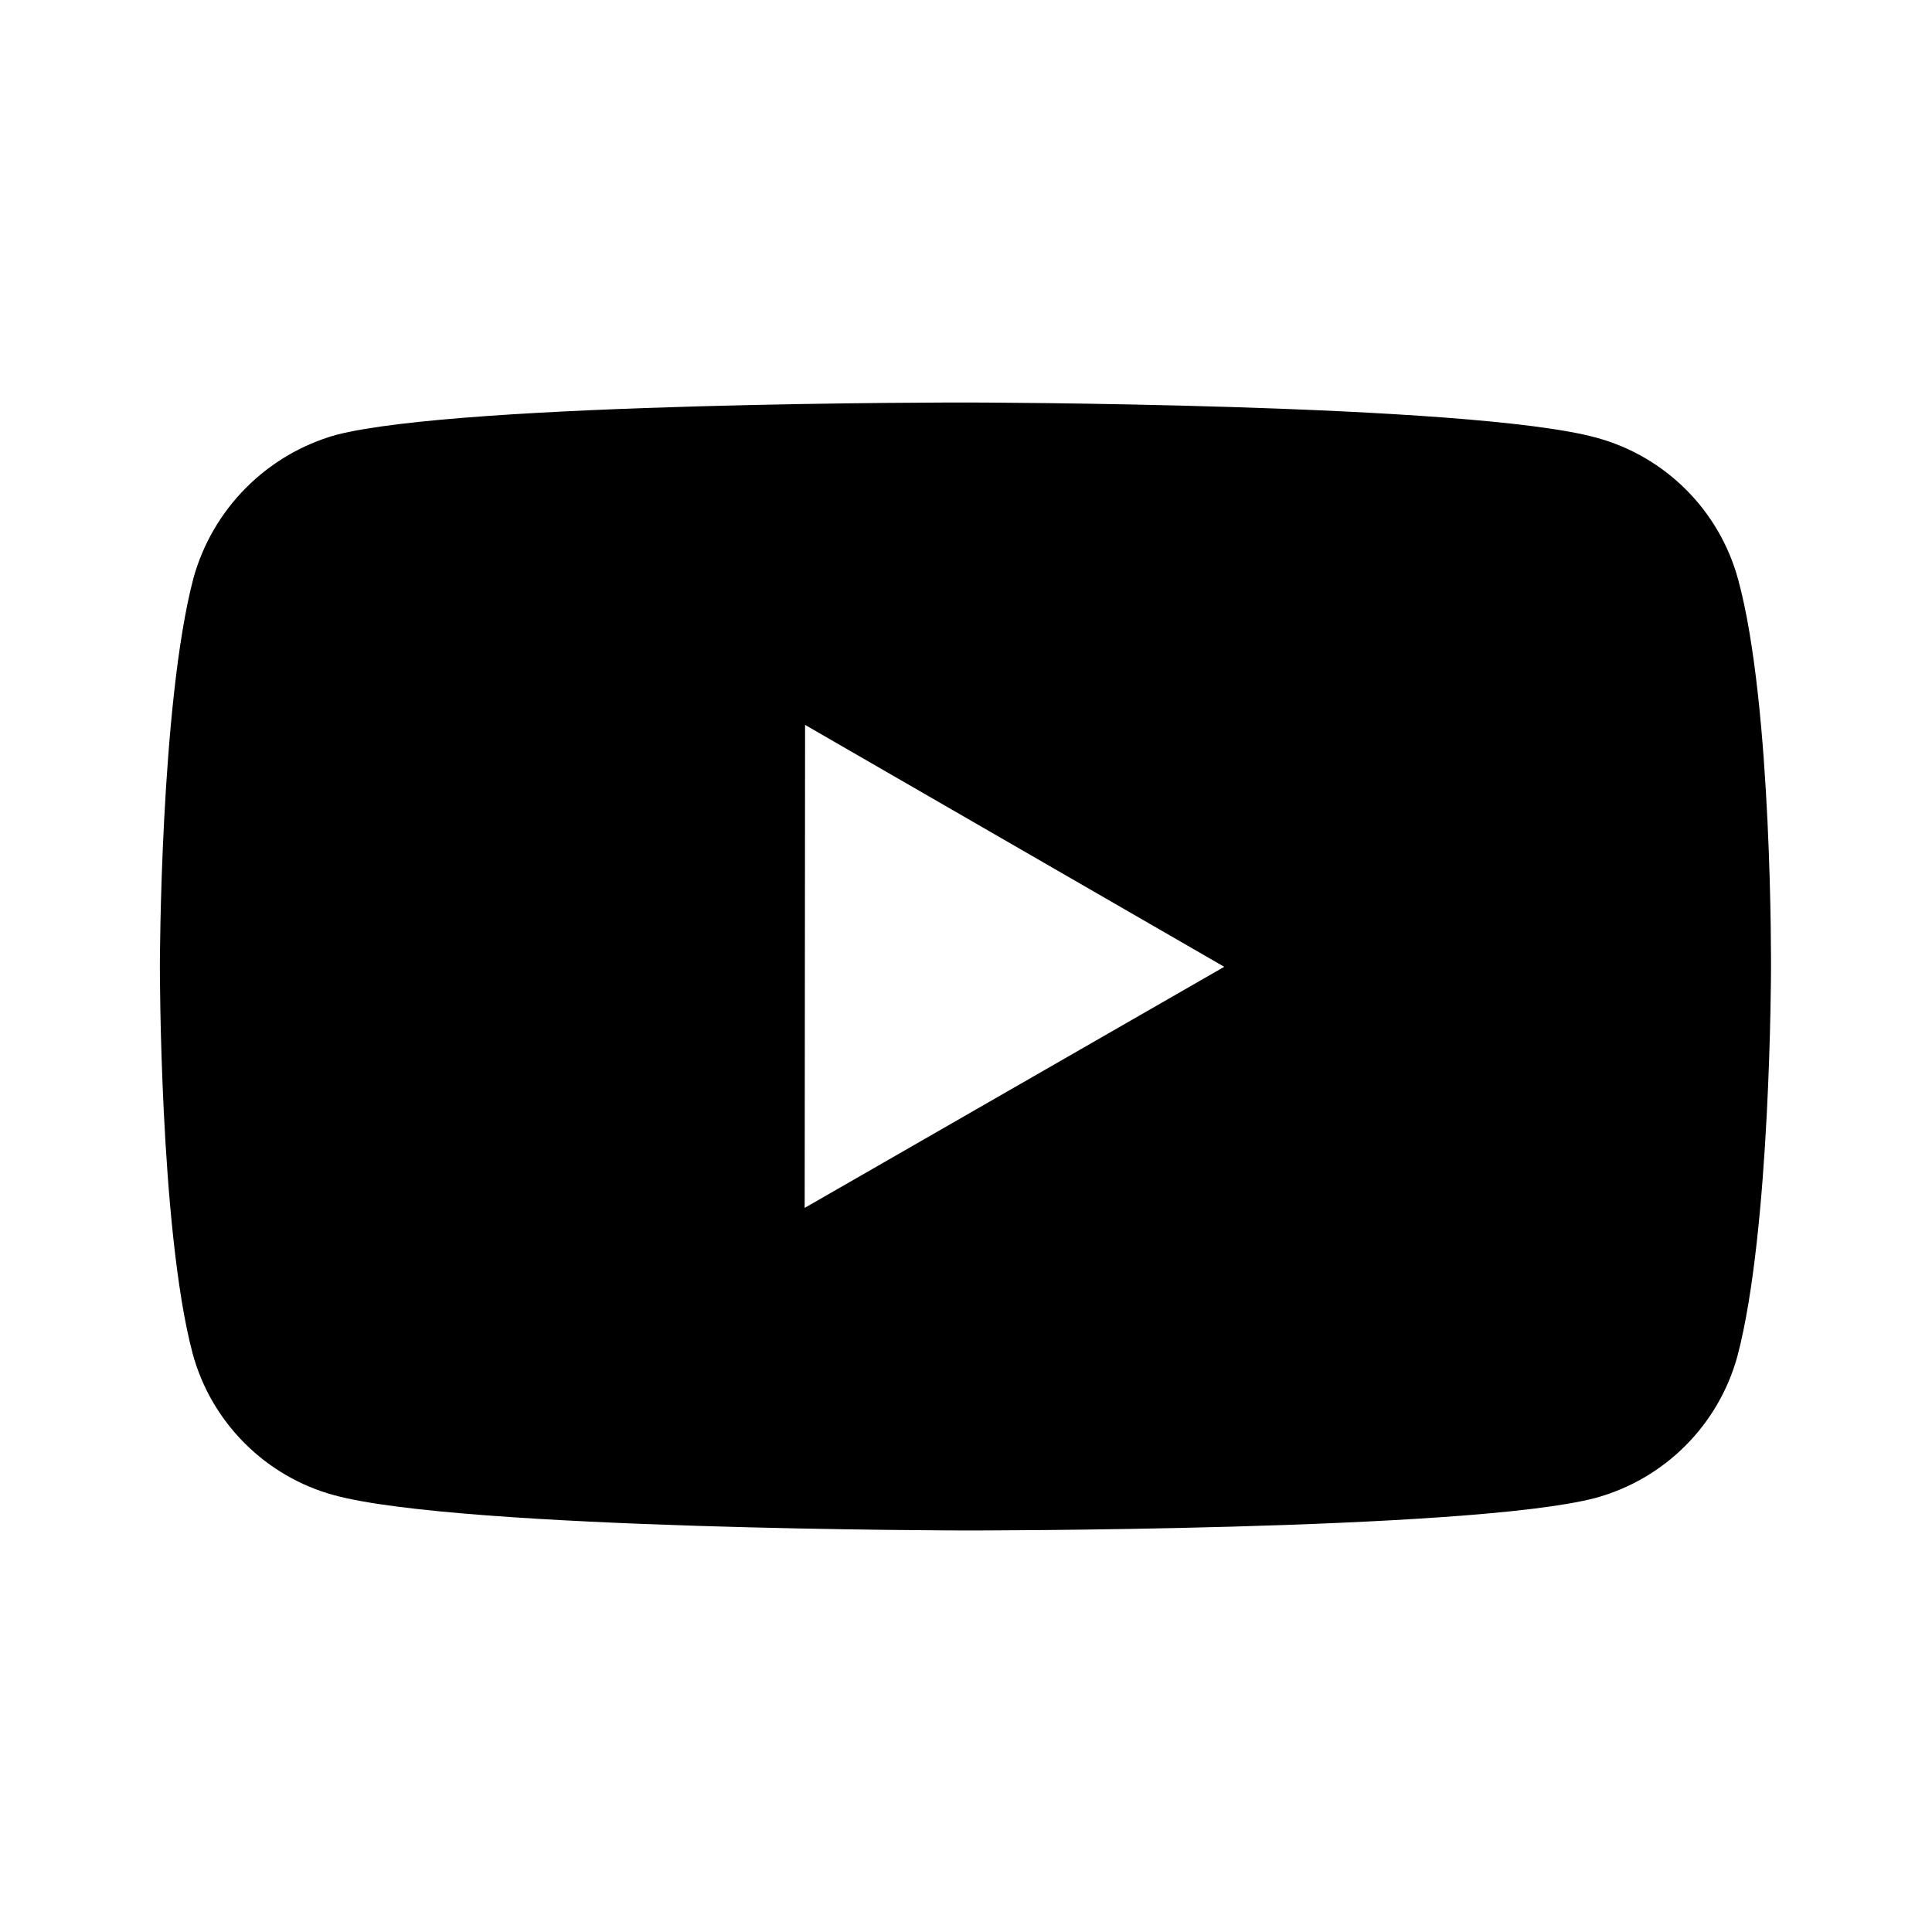
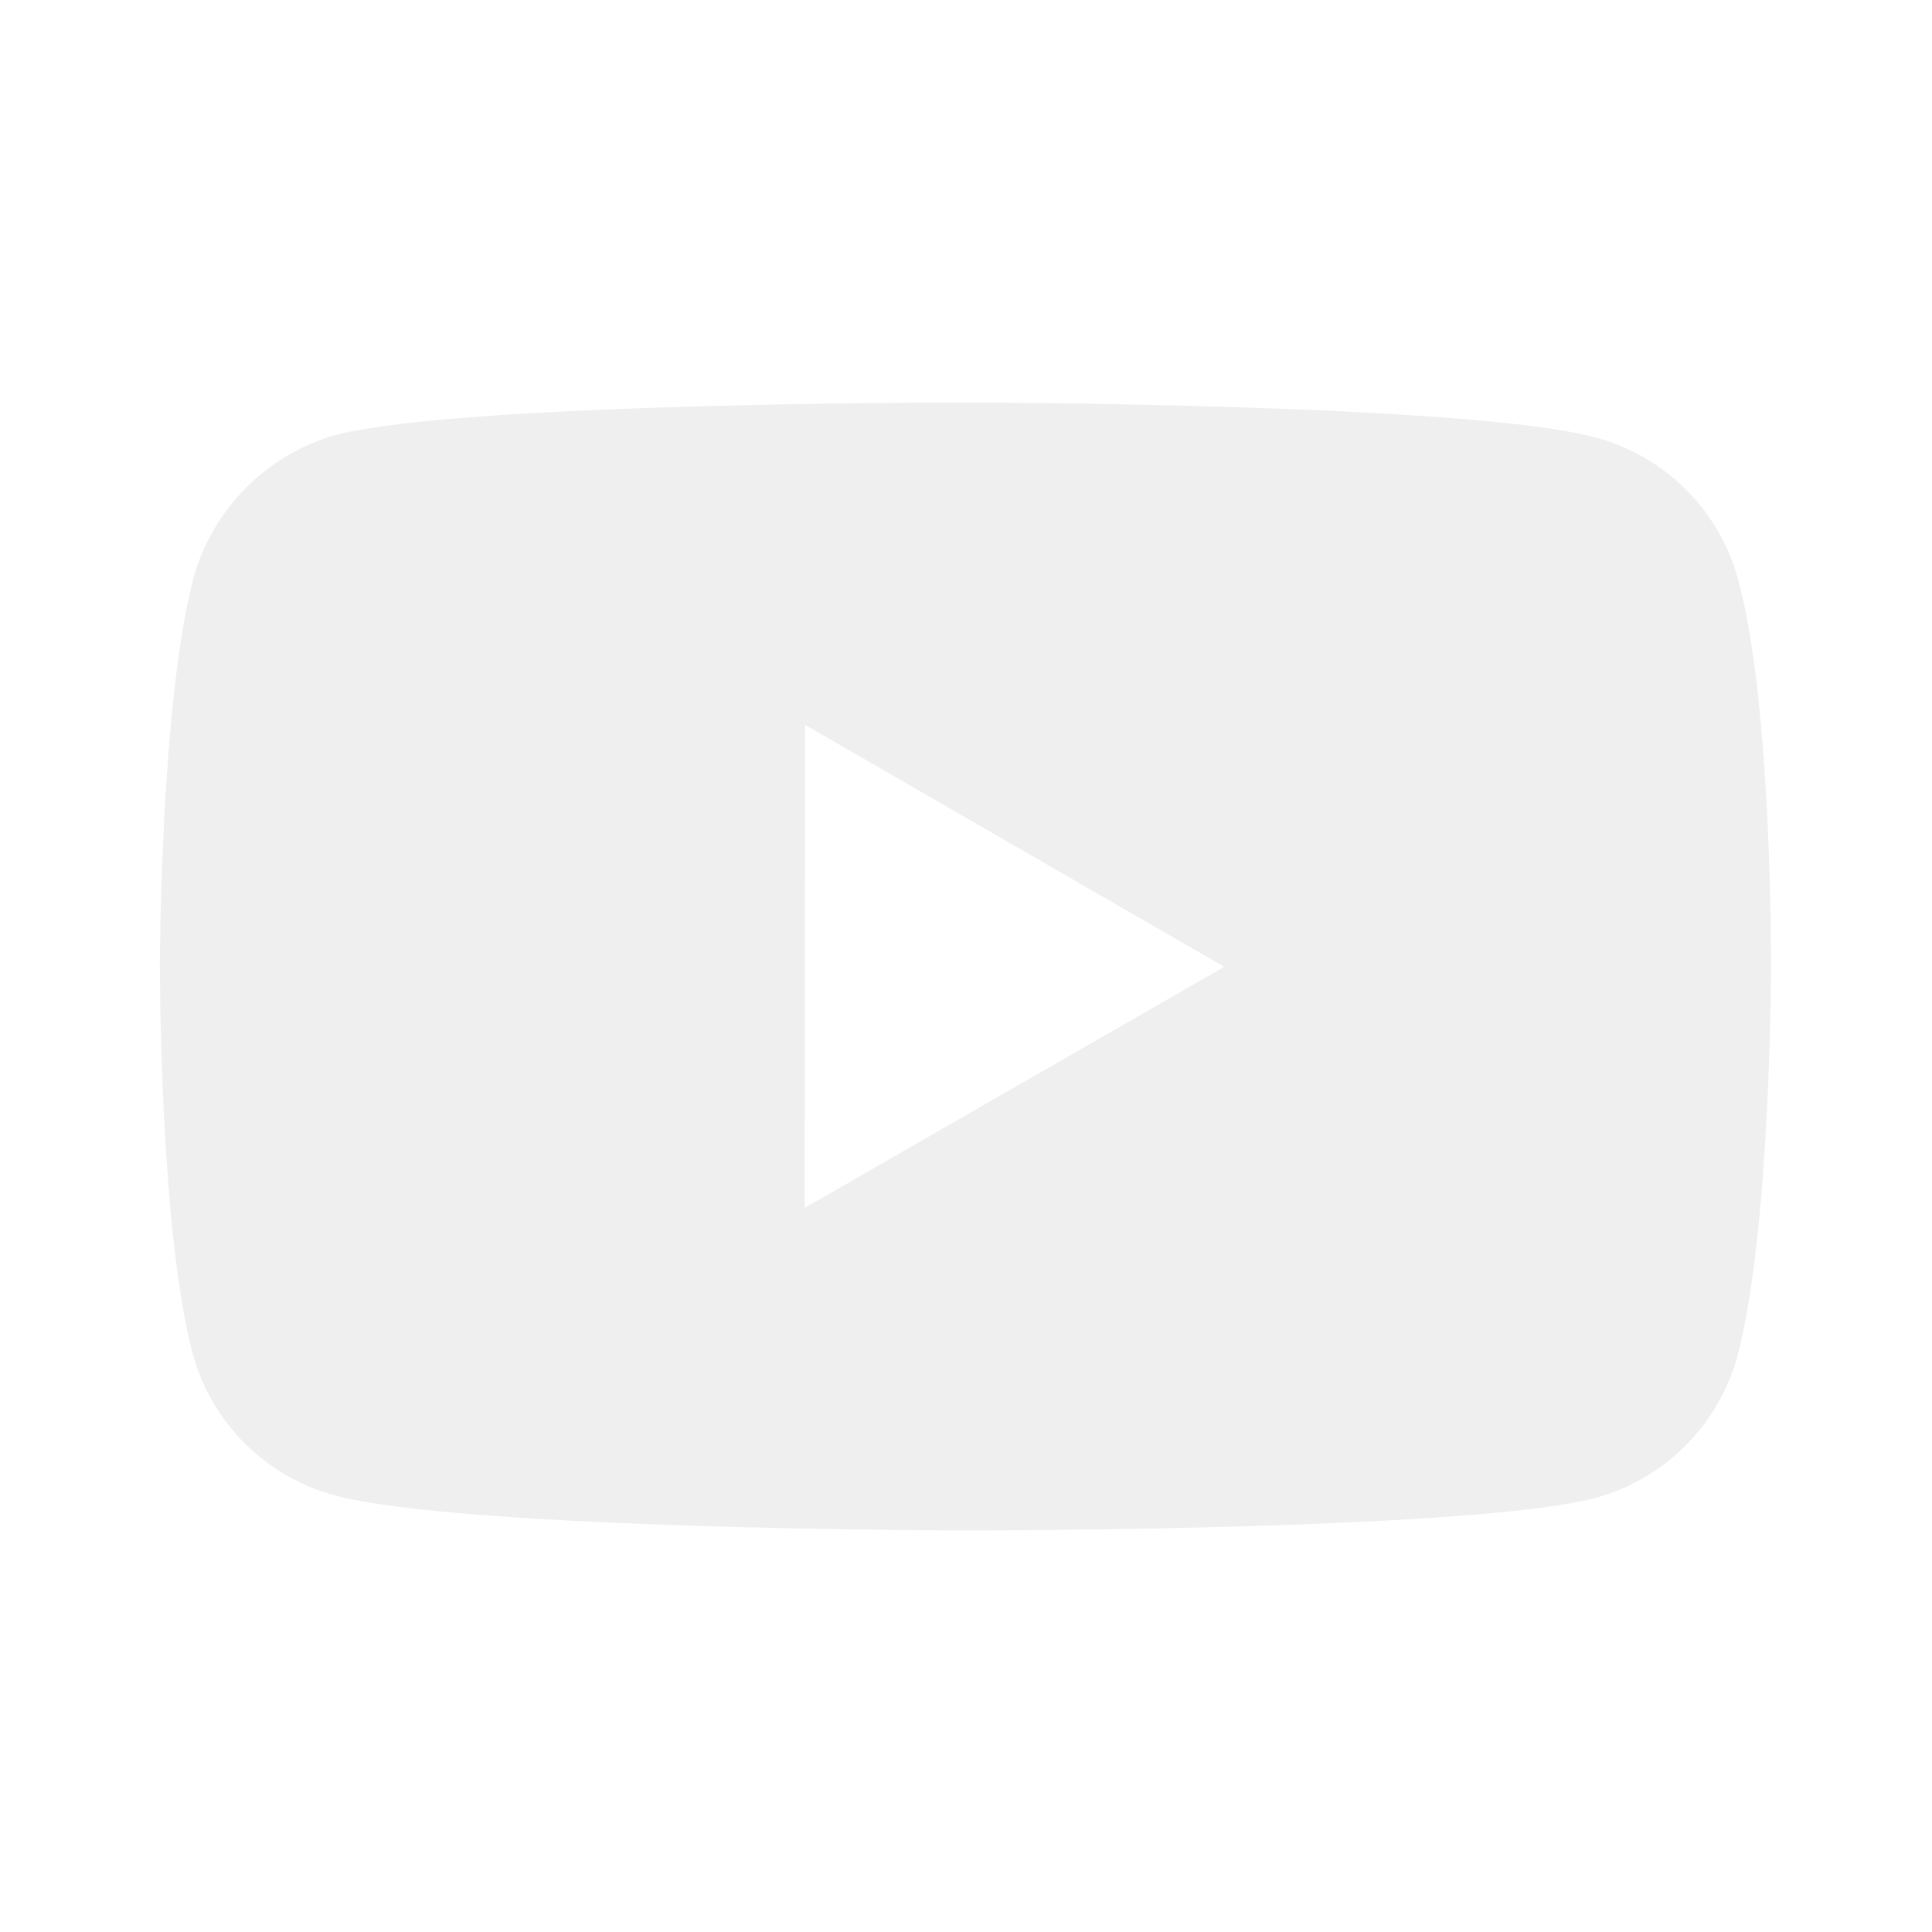
- <svg xmlns="http://www.w3.org/2000/svg" width="24" height="24" style="fill: rgba(0, 0, 0, 1);transform: ;msFilter:;">
+ <svg xmlns="http://www.w3.org/2000/svg" width="24" height="24" style="fill:#efefef;transform: ;msFilter:;">
  <path d="M21.593 7.203a2.506 2.506 0 0 0-1.762-1.766C18.265 5.007 12 5 12 5s-6.264-.007-7.831.404a2.56 2.56 0 0 0-1.766 1.778c-.413 1.566-.417 4.814-.417 4.814s-.004 3.264.406 4.814c.23.857.905 1.534 1.763 1.765 1.582.43 7.83.437 7.83.437s6.265.007 7.831-.403a2.515 2.515 0 0 0 1.767-1.763c.414-1.565.417-4.812.417-4.812s.02-3.265-.407-4.831zM9.996 15.005l.005-6 5.207 3.005-5.212 2.995z" />
</svg>
